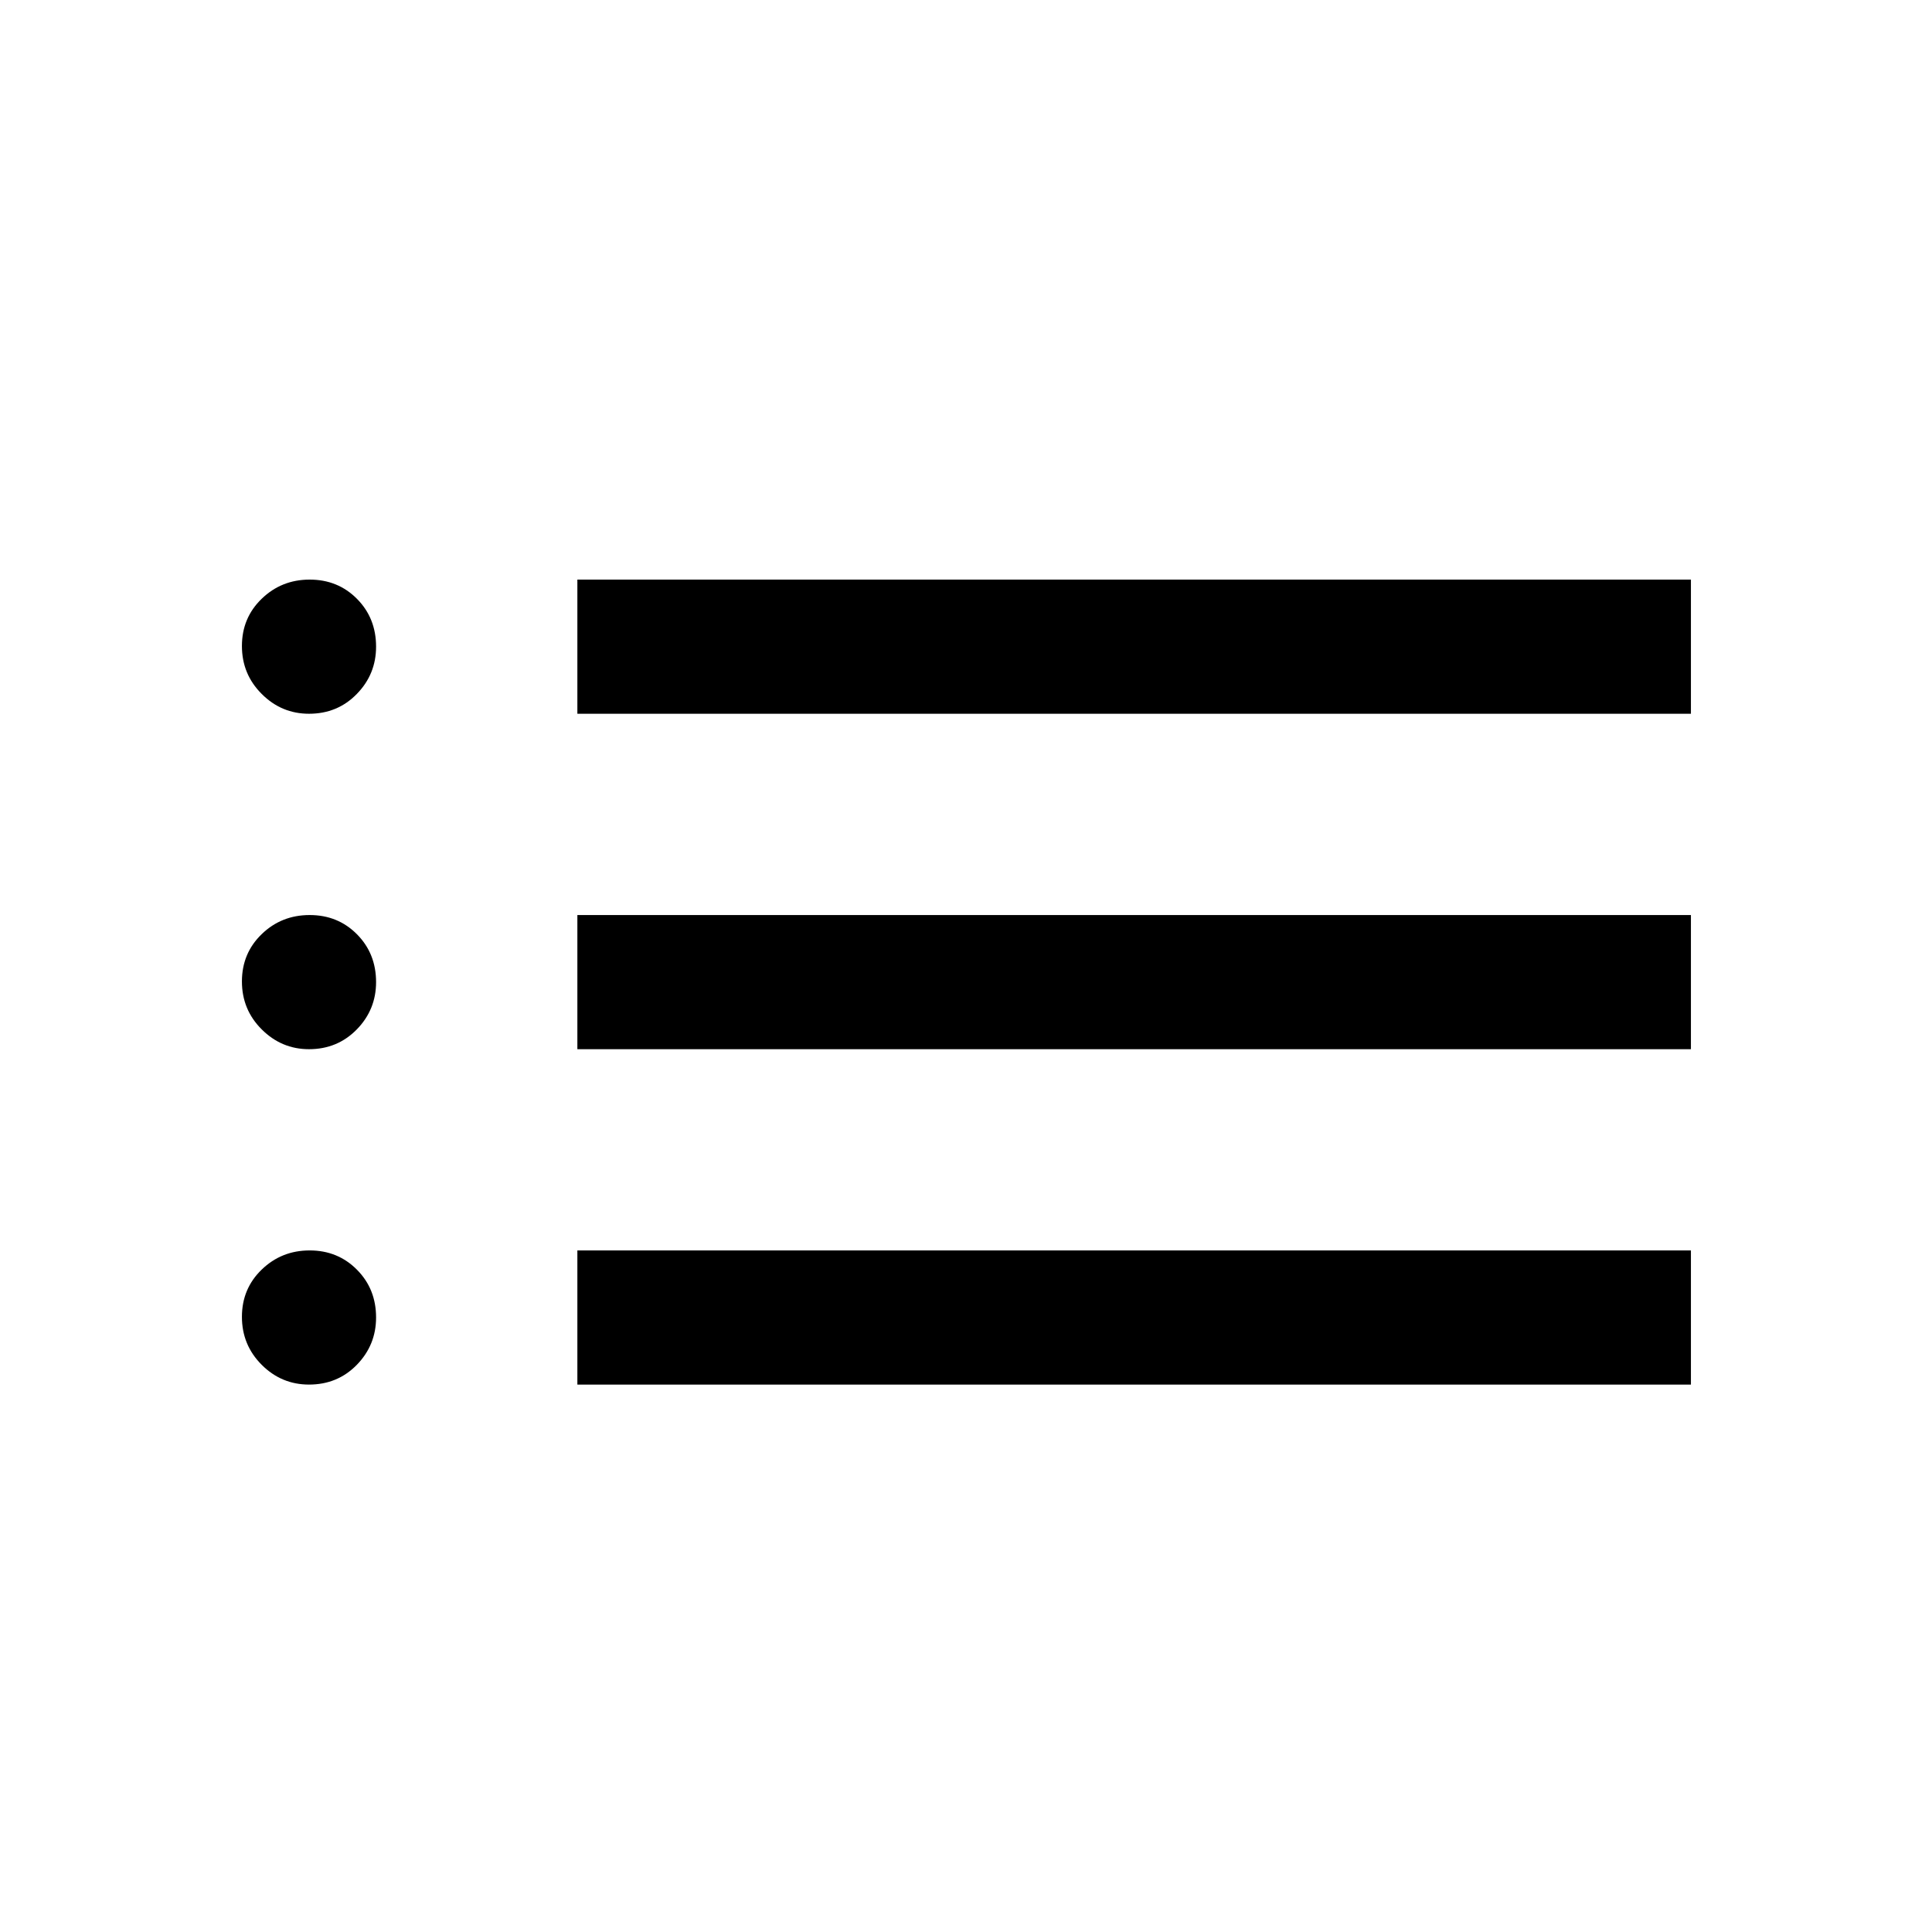
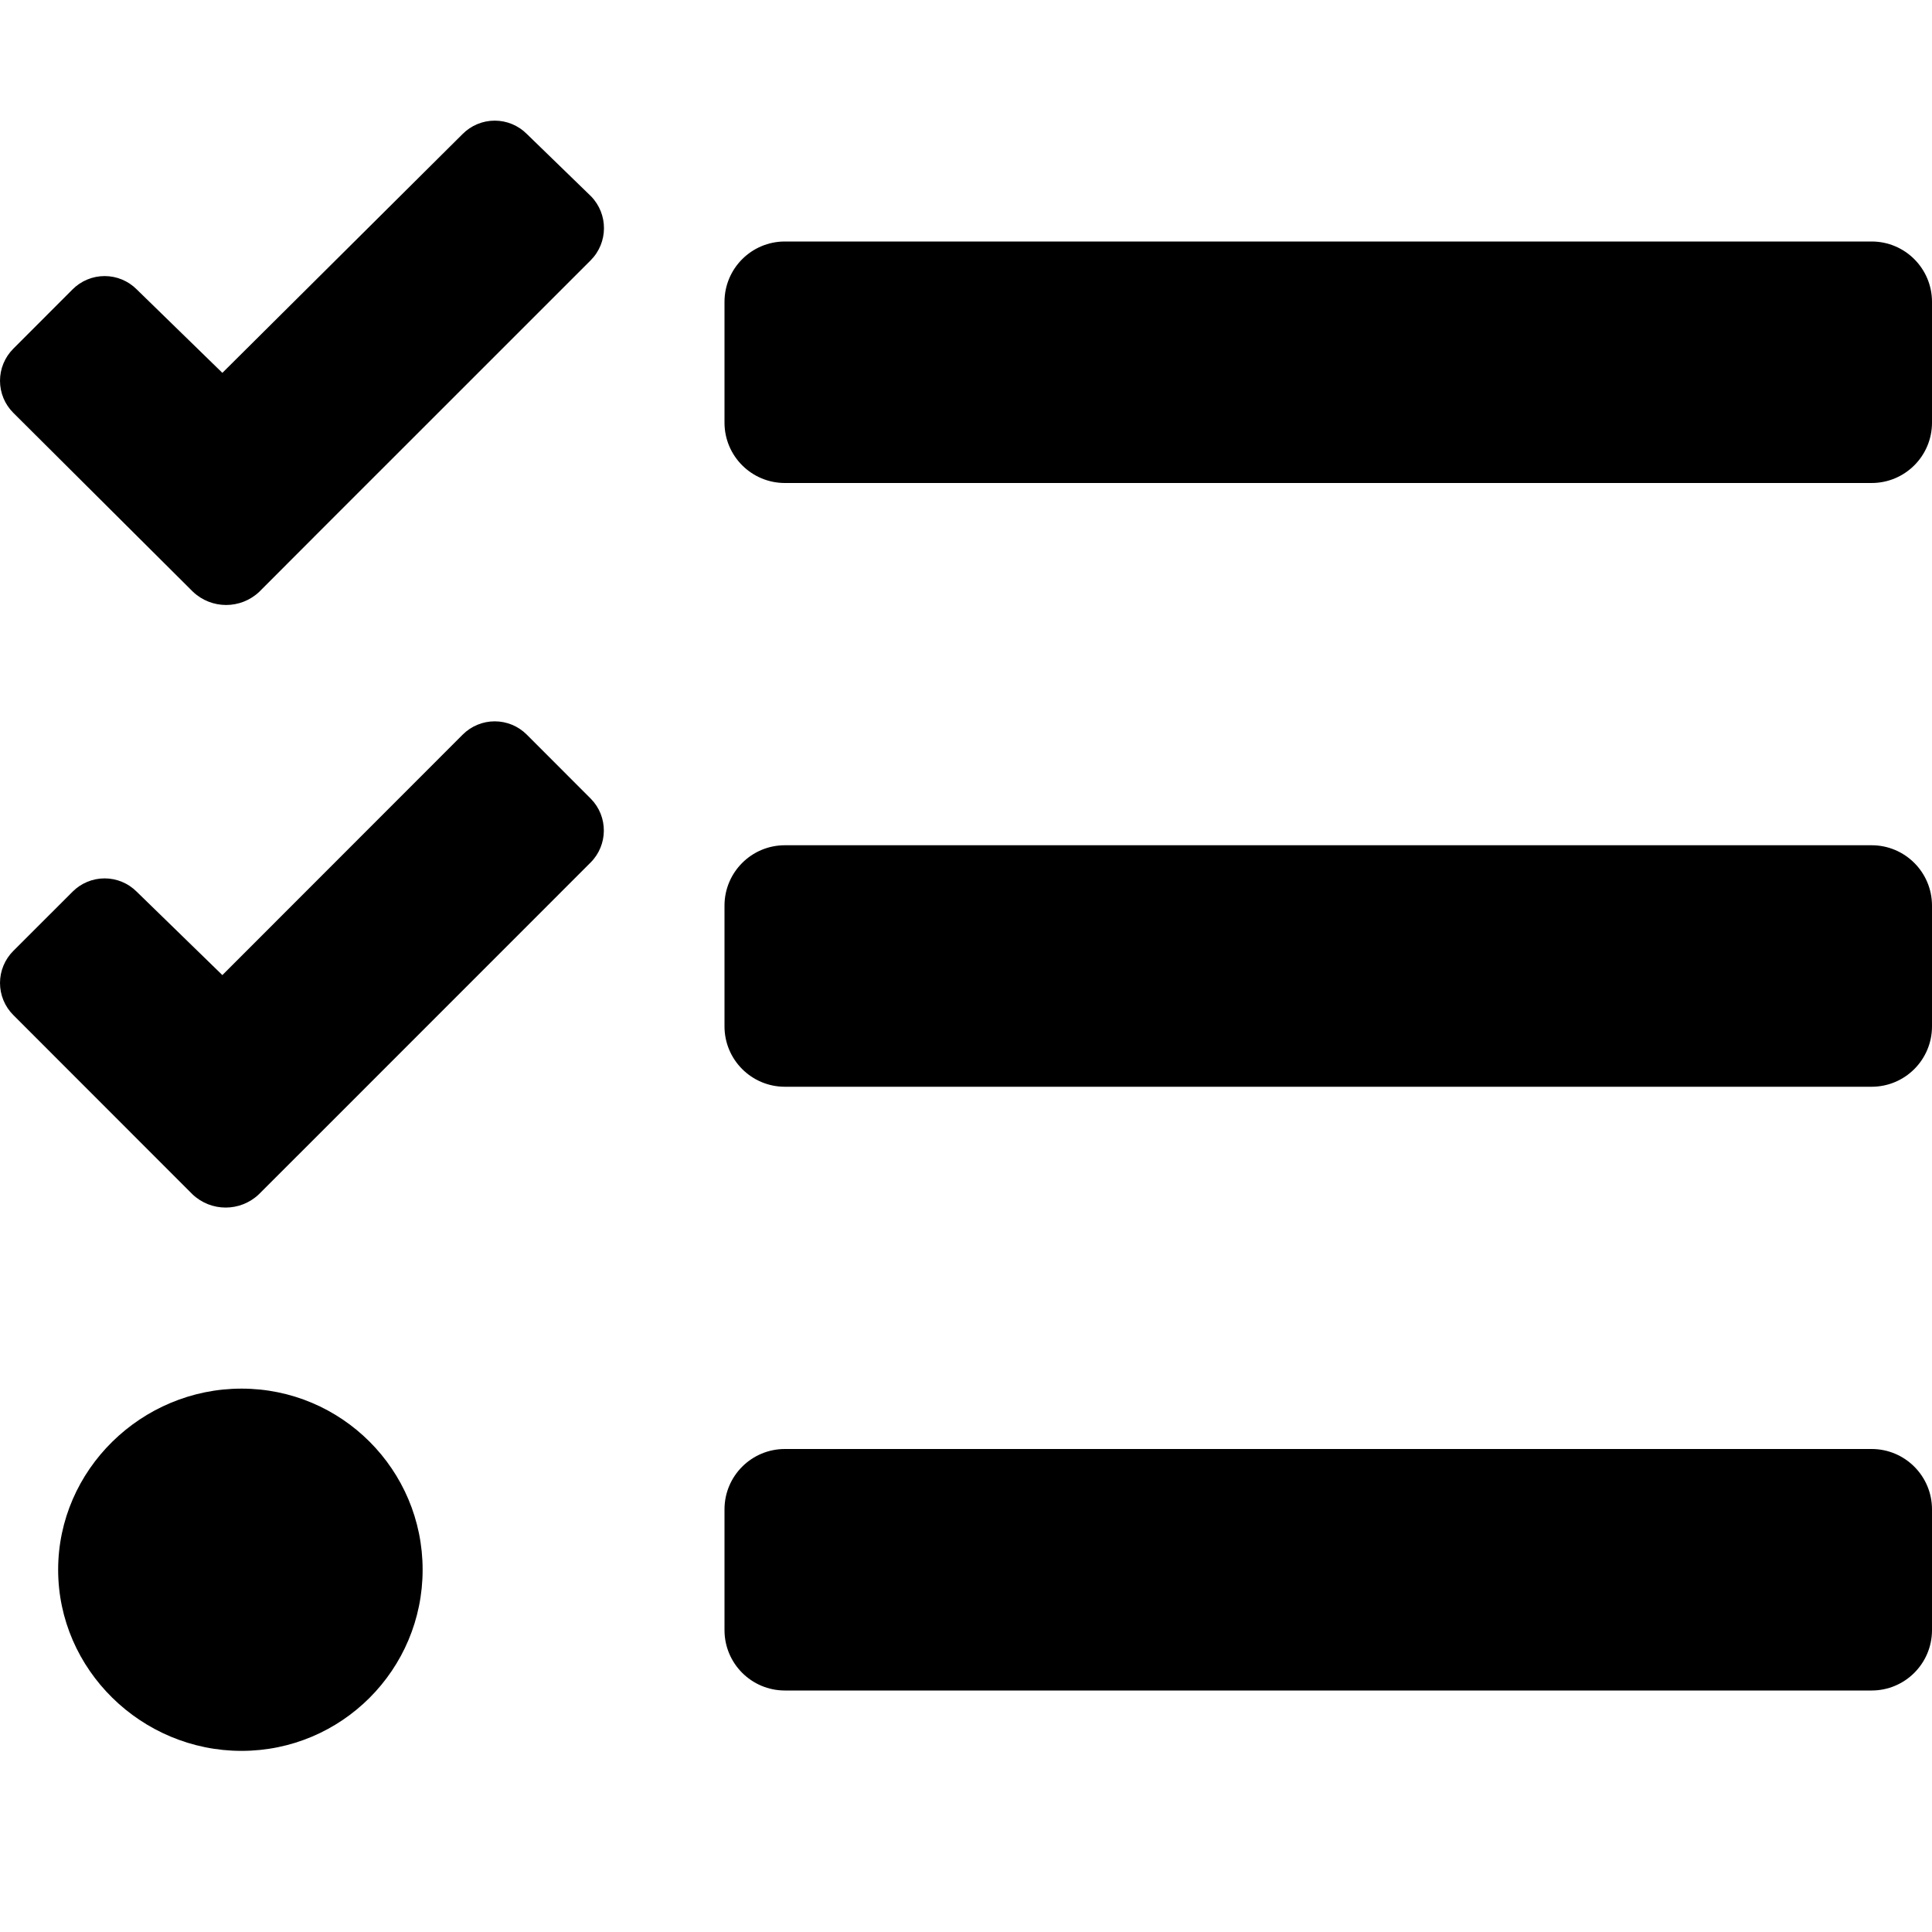
- <svg xmlns="http://www.w3.org/2000/svg" width="32" height="32" viewBox="0 0 32 32">
-   <path d="M9.563 11.822V9.6H28.007V11.822H9.563ZM9.563 17.378V15.156H28.007V17.378H9.563ZM9.563 22.933V20.711H28.007V22.933H9.563ZM5.118 11.822C4.815 11.822 4.553 11.713 4.335 11.494C4.116 11.276 4.007 11.011 4.007 10.7C4.007 10.389 4.116 10.128 4.335 9.917C4.553 9.706 4.818 9.6 5.129 9.6C5.441 9.6 5.702 9.706 5.913 9.919C6.124 10.132 6.229 10.396 6.229 10.711C6.229 11.015 6.123 11.276 5.91 11.494C5.697 11.713 5.433 11.822 5.118 11.822ZM5.118 17.378C4.815 17.378 4.553 17.268 4.335 17.05C4.116 16.832 4.007 16.567 4.007 16.256C4.007 15.945 4.116 15.683 4.335 15.472C4.553 15.261 4.818 15.156 5.129 15.156C5.441 15.156 5.702 15.262 5.913 15.475C6.124 15.688 6.229 15.952 6.229 16.267C6.229 16.57 6.123 16.832 5.91 17.05C5.697 17.268 5.433 17.378 5.118 17.378ZM5.118 22.933C4.815 22.933 4.553 22.824 4.335 22.606C4.116 22.387 4.007 22.122 4.007 21.811C4.007 21.5 4.116 21.239 4.335 21.028C4.553 20.817 4.818 20.711 5.129 20.711C5.441 20.711 5.702 20.818 5.913 21.031C6.124 21.244 6.229 21.507 6.229 21.822C6.229 22.126 6.123 22.387 5.91 22.606C5.697 22.824 5.433 22.933 5.118 22.933Z" />
+ <svg xmlns="http://www.w3.org/2000/svg" width="800px" height="800px" viewBox="0 0 512 512">
+   <path d="M139.61 35.5a12 12 0 0 0-17 0L58.93 98.81l-22.7-22.12a12 12 0 0 0-17 0L3.53 92.41a12 12 0 0 0 0 17l47.59 47.4a12.78 12.78 0 0 0 17.61 0l15.59-15.62L156.52 69a12.09 12.09 0 0 0 .09-17zm0 159.19a12 12 0 0 0-17 0l-63.68 63.72-22.7-22.1a12 12 0 0 0-17 0L3.53 252a12 12 0 0 0 0 17L51 316.5a12.77 12.77 0 0 0 17.6 0l15.7-15.69 72.2-72.22a12 12 0 0 0 .09-16.9zM64 368c-26.49 0-48.59 21.5-48.59 48S37.53 464 64 464a48 48 0 0 0 0-96zm432 16H208a16 16 0 0 0-16 16v32a16 16 0 0 0 16 16h288a16 16 0 0 0 16-16v-32a16 16 0 0 0-16-16zm0-320H208a16 16 0 0 0-16 16v32a16 16 0 0 0 16 16h288a16 16 0 0 0 16-16V80a16 16 0 0 0-16-16zm0 160H208a16 16 0 0 0-16 16v32a16 16 0 0 0 16 16h288a16 16 0 0 0 16-16v-32a16 16 0 0 0-16-16z" />
</svg>
